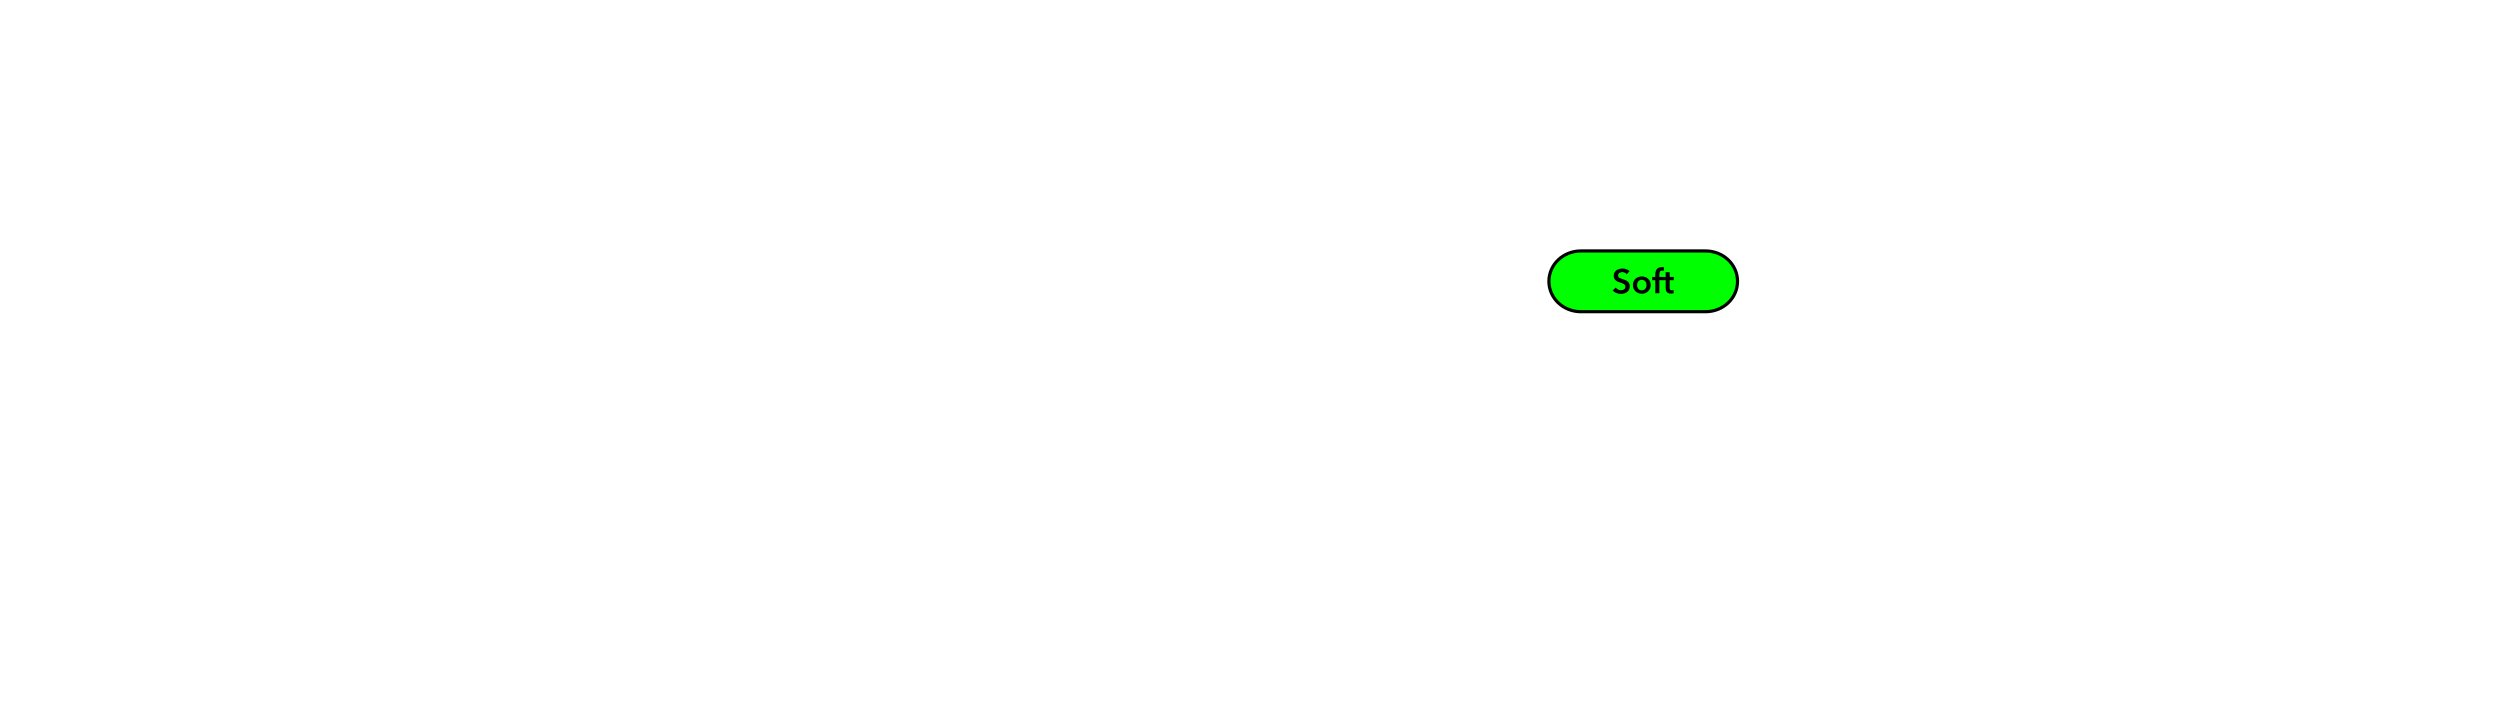
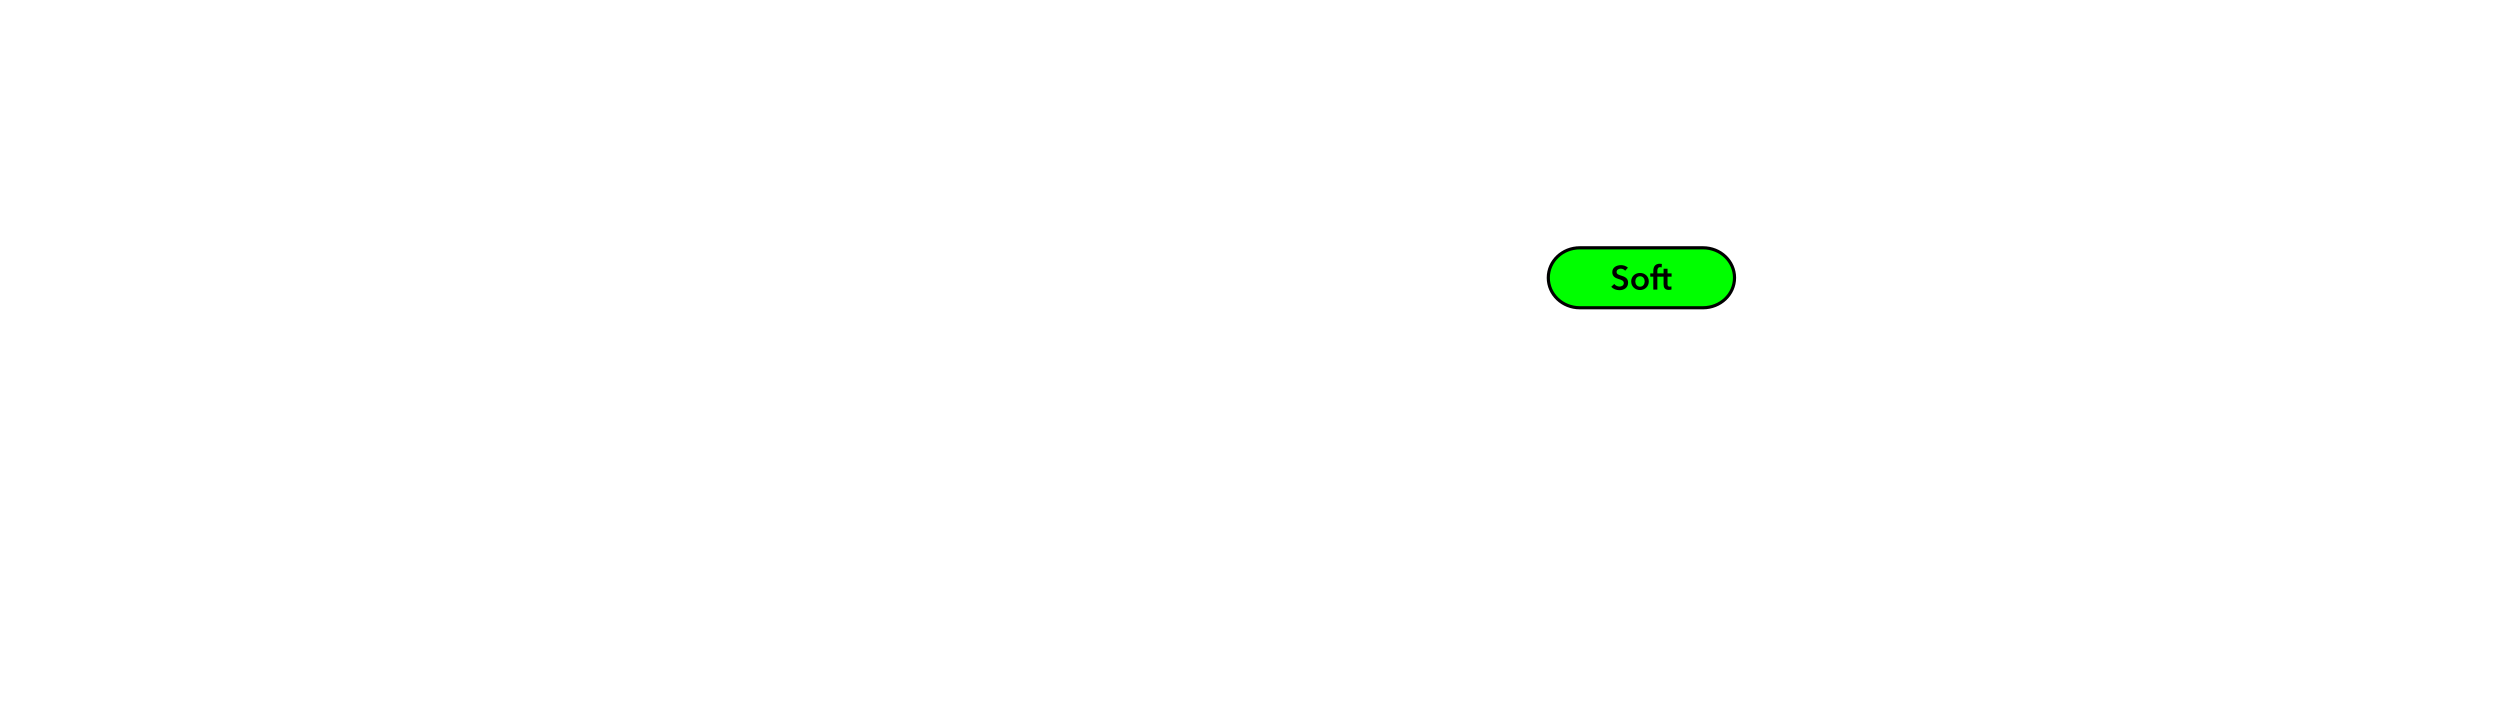
- <svg xmlns="http://www.w3.org/2000/svg" width="782" height="222" id="svg2" version="1.1" style="enable-background:new">
+ <svg xmlns="http://www.w3.org/2000/svg" style="enable-background:new" version="1.1" id="svg2" height="224" width="792">
  <defs id="defs4" />
-   <g id="layer6" style="display:inline">
-     <g id="export-button-knee-soft-on" transform="translate(-316,190)">
+   <g style="display:inline" id="layer6">
+     <g transform="translate(-310,190)" id="export-button-knee-soft-on">
      <path d="m 810.5,-111.5 h 39 c 5.54,0 10,4.237 10,9.5 0,5.263 -4.46,9.5 -10,9.5 h -39 c -5.54,0 -10,-4.237 -10,-9.5 0,-5.263 4.46,-9.5 10,-9.5 z" style="color:#000000;clip-rule:nonzero;display:inline;overflow:visible;visibility:visible;isolation:auto;mix-blend-mode:normal;color-interpolation:sRGB;color-interpolation-filters:linearRGB;solid-color:#000000;solid-opacity:1;fill:#00ff00;fill-opacity:1;fill-rule:nonzero;stroke:#000000;stroke-width:1;stroke-linecap:round;stroke-linejoin:round;stroke-miterlimit:4;stroke-dasharray:none;stroke-dashoffset:0;stroke-opacity:1;marker:none;color-rendering:auto;image-rendering:auto;shape-rendering:auto;text-rendering:auto;enable-background:accumulate" id="rect2080" />
      <g style="font-style:normal;font-variant:normal;font-weight:600;font-stretch:normal;font-size:10.667px;line-height:0%;font-family:sans-serif;-inkscape-font-specification:'Avenir Next LT Pro Semi-Bold';text-align:center;letter-spacing:0px;word-spacing:0px;text-anchor:middle;display:inline;fill:#000000;fill-opacity:1;stroke:none;enable-background:new" id="text2084" aria-label="Soft">
        <path id="path65223" style="font-style:normal;font-variant:normal;font-weight:600;font-stretch:normal;font-size:10.667px;line-height:1.25;font-family:'Avenir Next LT Pro';-inkscape-font-specification:'Avenir Next LT Pro Semi-Bold';fill:#000000" d="m 825.732,-105.195 c -0.576,-0.544 -1.44,-0.811 -2.197,-0.811 -1.365,0 -2.763,0.683 -2.763,2.219 0,1.408 0.992,1.856 1.909,2.144 0.949,0.299 1.739,0.523 1.739,1.312 0,0.811 -0.736,1.12 -1.365,1.12 -0.597,0 -1.28,-0.32 -1.653,-0.832 l -0.96,0.896 c 0.597,0.704 1.611,1.077 2.592,1.077 1.483,0 2.752,-0.789 2.752,-2.411 0,-1.483 -1.237,-1.909 -2.208,-2.208 -0.853,-0.267 -1.44,-0.469 -1.44,-1.163 0,-0.736 0.715,-1.035 1.333,-1.035 0.533,0 1.099,0.277 1.387,0.651 z" />
        <path id="path65225" style="font-style:normal;font-variant:normal;font-weight:600;font-stretch:normal;font-size:10.667px;line-height:1.25;font-family:'Avenir Next LT Pro';-inkscape-font-specification:'Avenir Next LT Pro Semi-Bold';fill:#000000" d="m 826.769,-100.843 c 0,1.611 1.237,2.731 2.784,2.731 1.547,0 2.784,-1.12 2.784,-2.731 0,-1.611 -1.237,-2.688 -2.784,-2.688 -1.547,0 -2.784,1.077 -2.784,2.688 z m 1.301,0 c 0,-0.8 0.469,-1.643 1.483,-1.643 1.013,0 1.483,0.843 1.483,1.643 0,0.8 -0.469,1.664 -1.483,1.664 -1.013,0 -1.483,-0.864 -1.483,-1.664 z" />
        <path id="path65227" style="font-style:normal;font-variant:normal;font-weight:600;font-stretch:normal;font-size:10.667px;line-height:1.25;font-family:'Avenir Next LT Pro';-inkscape-font-specification:'Avenir Next LT Pro Semi-Bold';fill:#000000" d="m 833.771,-98.261 h 1.28 v -4.096 h 1.184 v -1.024 h -1.184 v -0.832 c 0,-0.512 0.128,-1.152 0.864,-1.152 0.181,0 0.352,0.032 0.491,0.075 l 0.085,-1.088 c -0.192,-0.053 -0.373,-0.075 -0.651,-0.075 -1.589,0 -2.069,1.088 -2.069,2.315 v 0.757 h -0.971 v 1.024 h 0.971 z" />
        <path id="path65229" style="font-style:normal;font-variant:normal;font-weight:600;font-stretch:normal;font-size:10.667px;line-height:1.25;font-family:'Avenir Next LT Pro';-inkscape-font-specification:'Avenir Next LT Pro Semi-Bold';fill:#000000" d="m 837.02,-102.357 v 2.389 c 0,0.981 0.309,1.813 1.664,1.813 0.288,0 0.629,-0.053 0.853,-0.139 l -0.043,-1.003 c -0.149,0.075 -0.373,0.107 -0.544,0.107 -0.565,0 -0.672,-0.331 -0.672,-0.789 v -2.379 h 1.28 v -1.024 h -1.28 v -1.483 h -1.259 v 1.483 h -0.896 v 1.024 z" />
      </g>
    </g>
  </g>
</svg>
